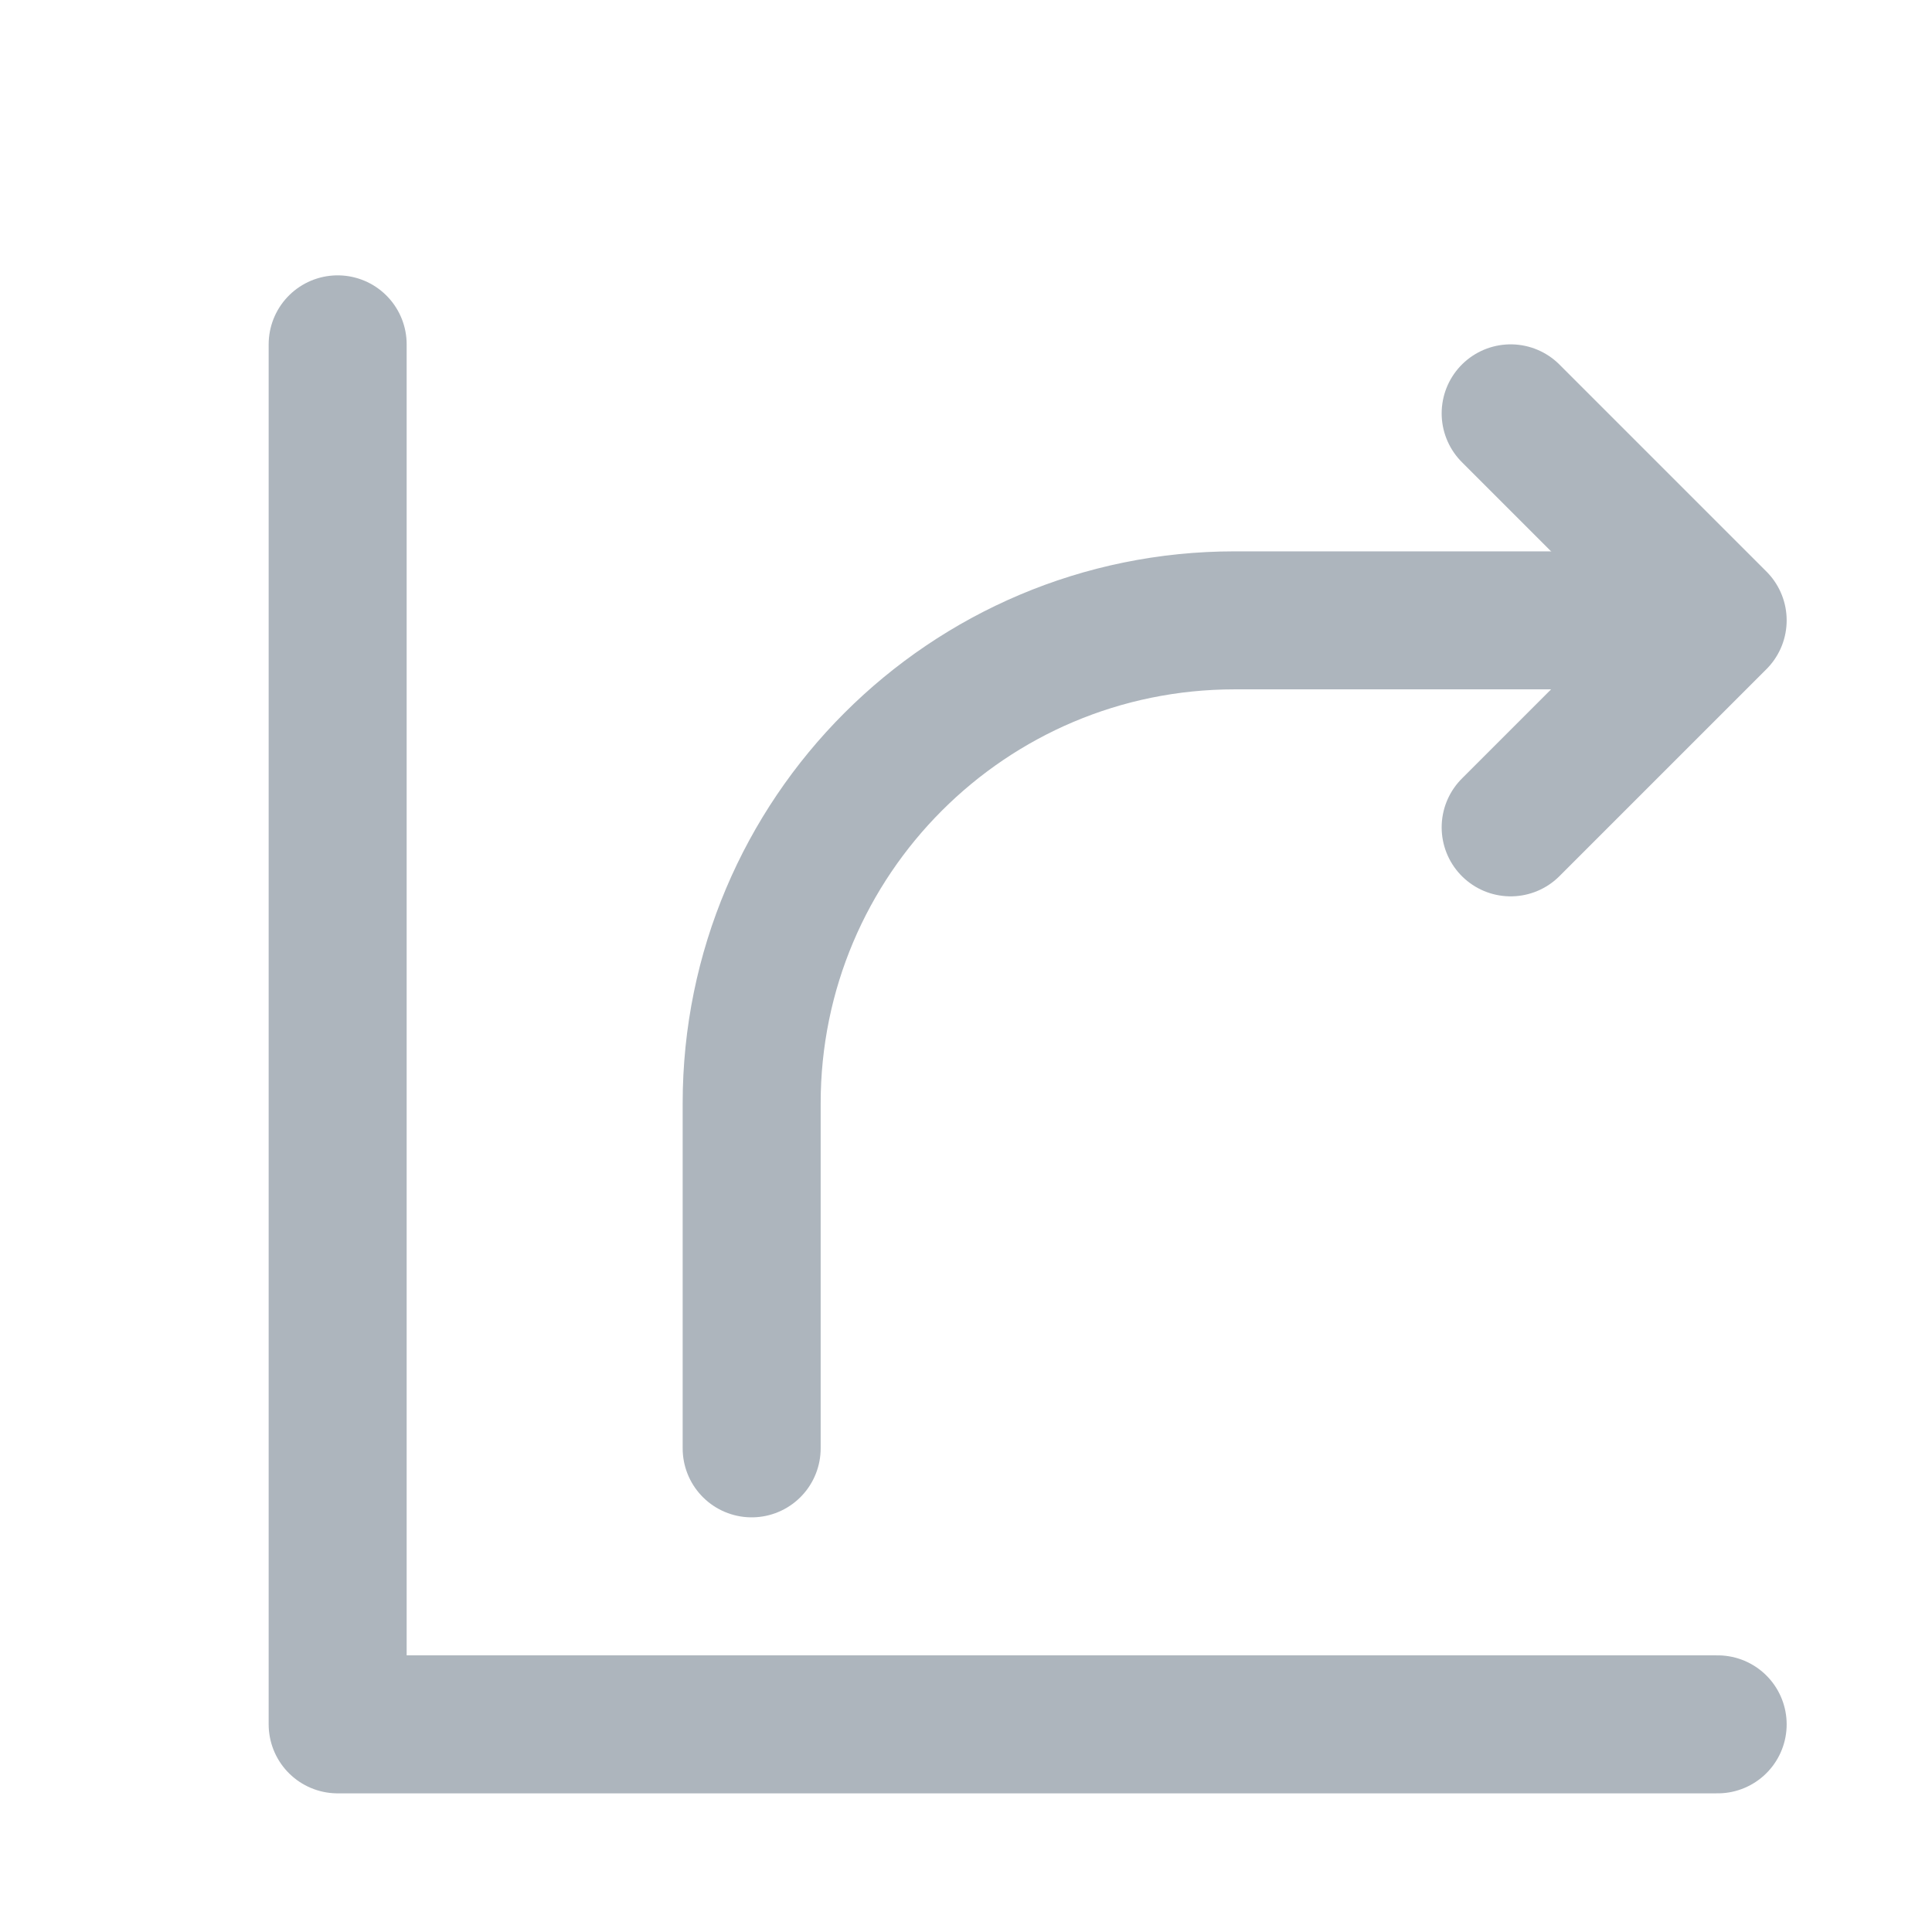
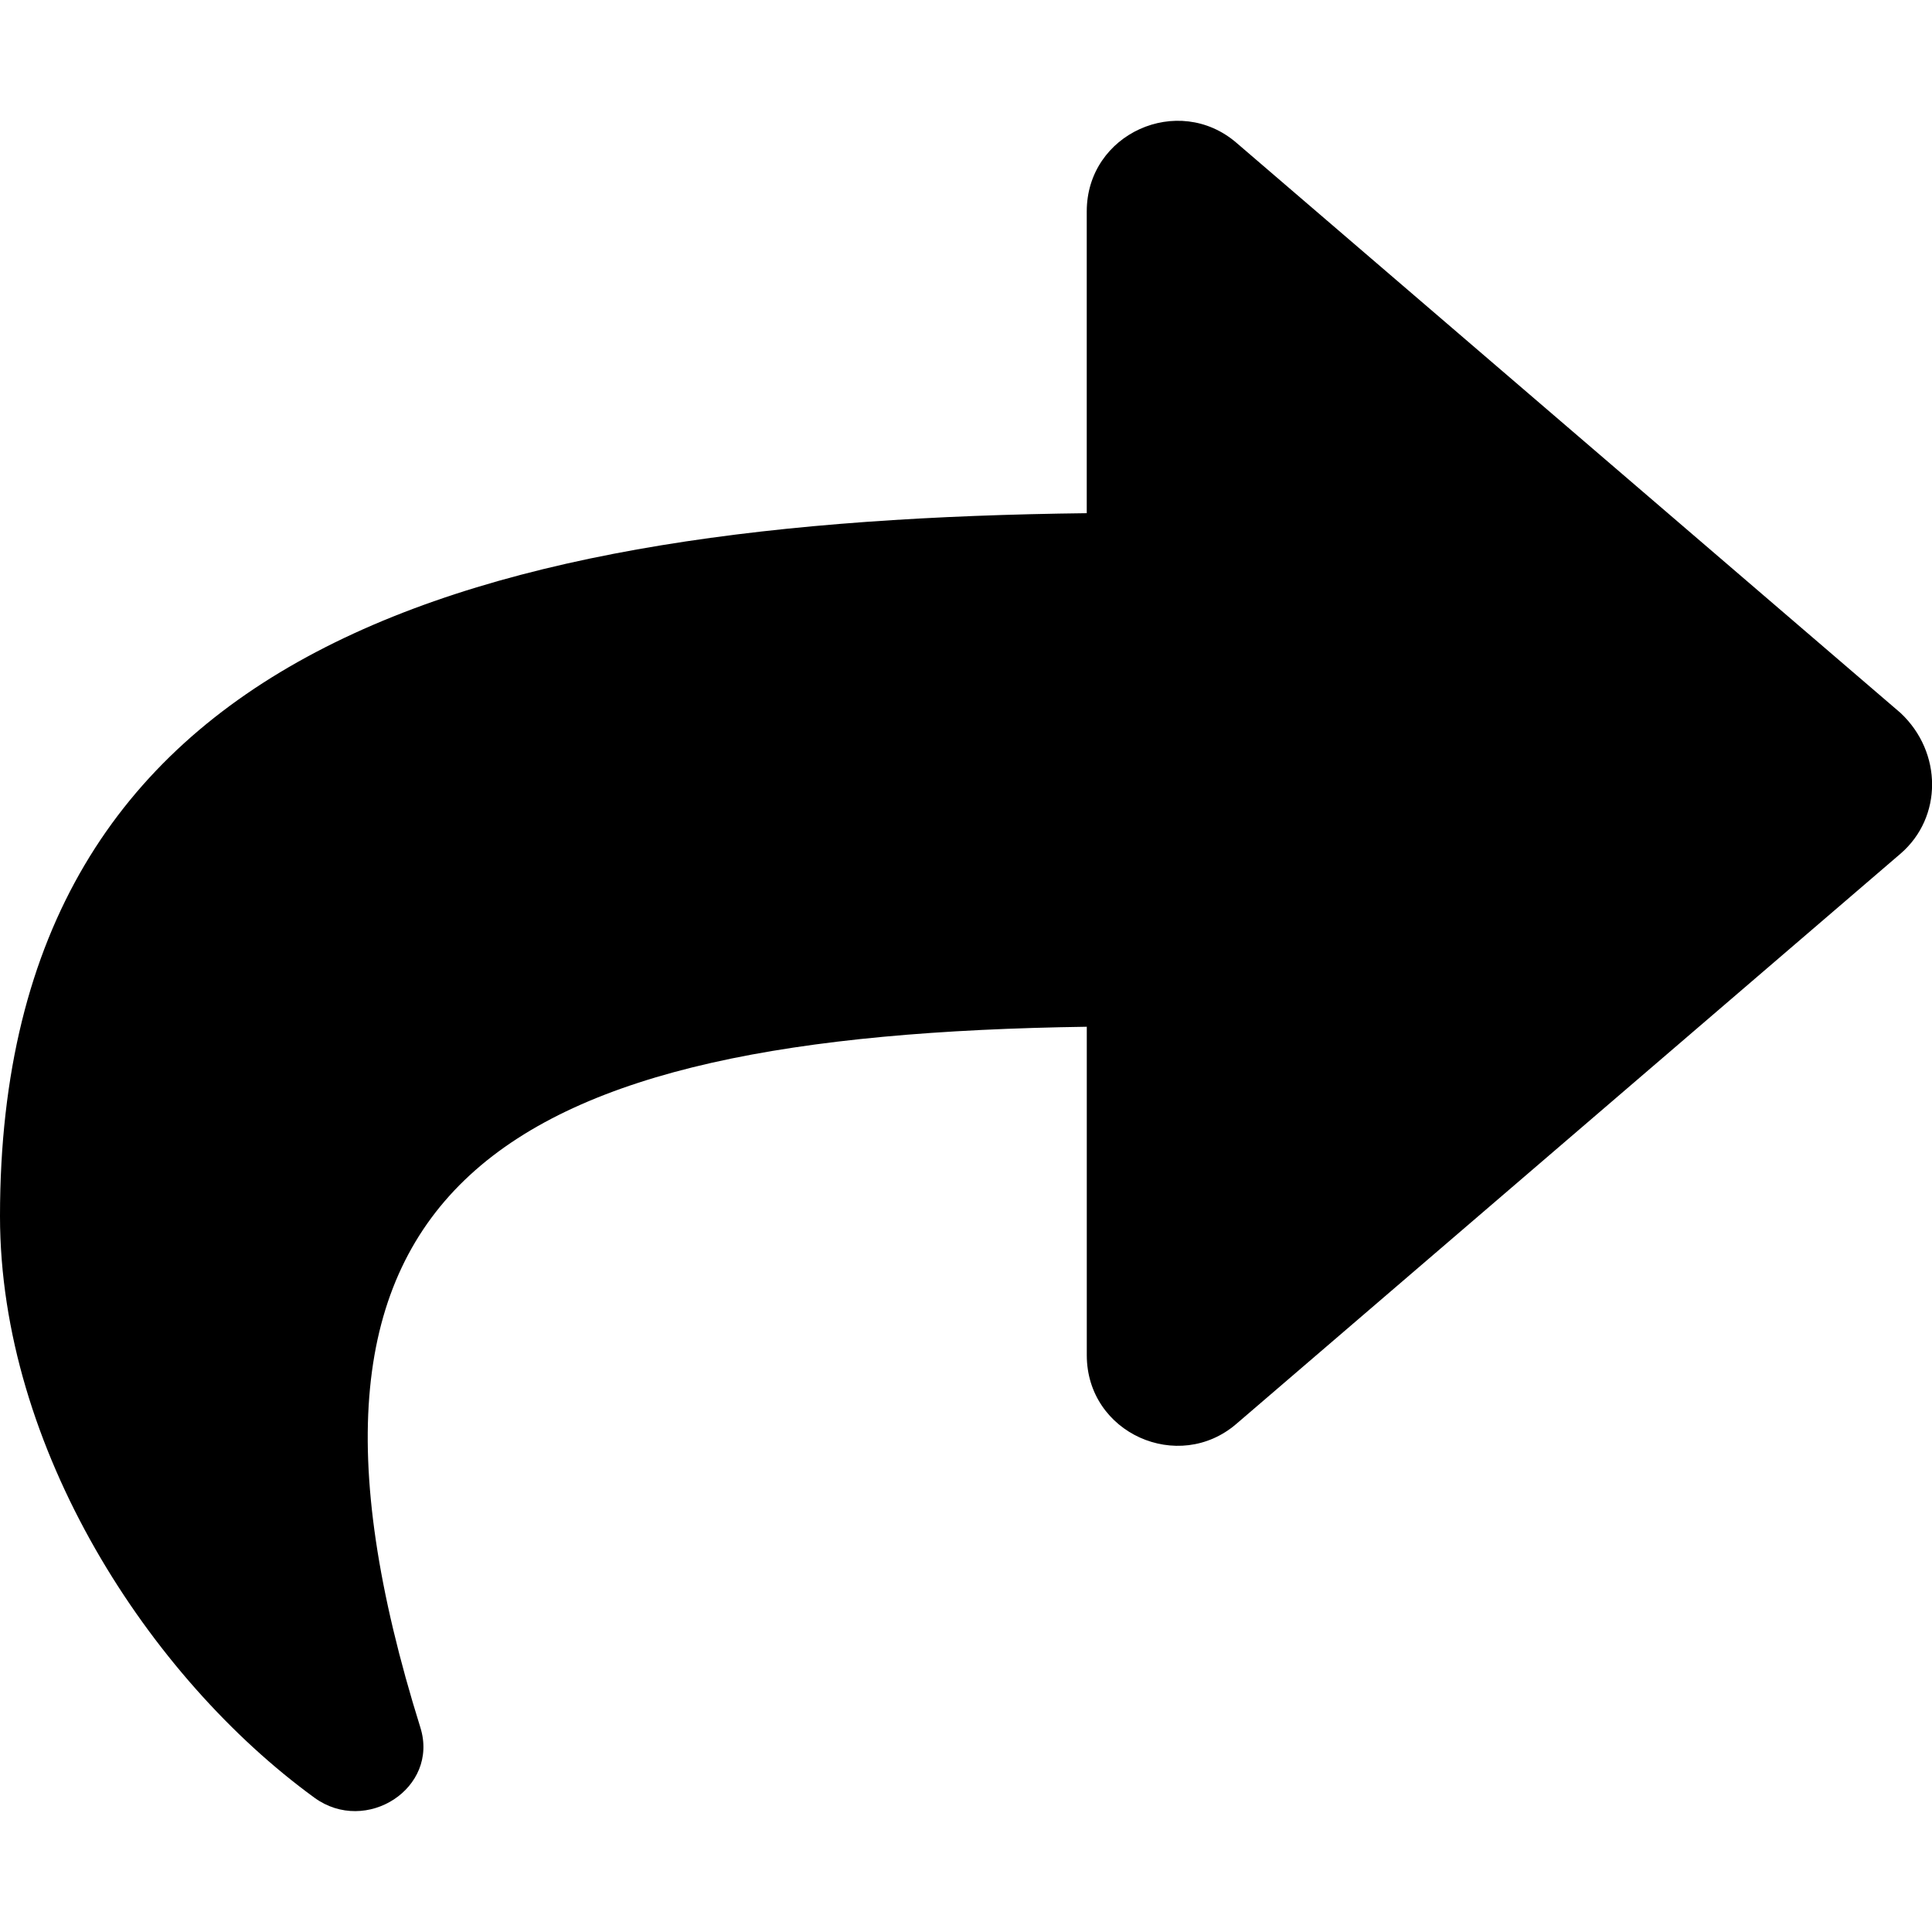
- <svg xmlns="http://www.w3.org/2000/svg" width="100%" height="100%" viewBox="0 0 28 28" version="1.1" xml:space="preserve" style="fill-rule:evenodd;clip-rule:evenodd;stroke-linejoin:round;stroke-miterlimit:2;">
-   <g transform="matrix(1,0,0,1,-0.106344,-0.009432)">
-     <polyline style="fill:none;stroke:rgb(173, 181, 189);stroke-width:2;stroke-linecap:round;stroke-linejoin:round;stroke-miterlimit:10;" points="5,5 5,25 25,25 " />
-     <path style="fill:none;stroke:rgb(173, 181, 189);stroke-width:2;stroke-linecap:round;stroke-linejoin:round;stroke-miterlimit:10;" d="M24,9h-6c-3.866,0-7,3.134-7,7v5" />
-     <polyline style="fill:none;stroke:rgb(173, 181, 189);stroke-width:2;stroke-linecap:round;stroke-linejoin:round;stroke-miterlimit:10;" points="22,6 25,9 22,12 " />
-   </g>
+ <svg xmlns="http://www.w3.org/2000/svg" viewBox="0 0 512 512">
+   <path d="M503.7 226.2l-176 151.1c-15.38 13.3-39.69 2.545-39.69-18.16V272.1C132.9 274.3 66.06 312.8 111.4 457.8c5.031 16.09-14.41 28.56-28.06 18.62C39.59 444.6 0 383.8 0 322.3c0-152.2 127.4-184.4 288-186.3V56.02c0-20.67 24.28-31.46 39.69-18.16l176 151.1C514.8 199.4 514.8 216.6 503.7 226.2z" />
</svg>
